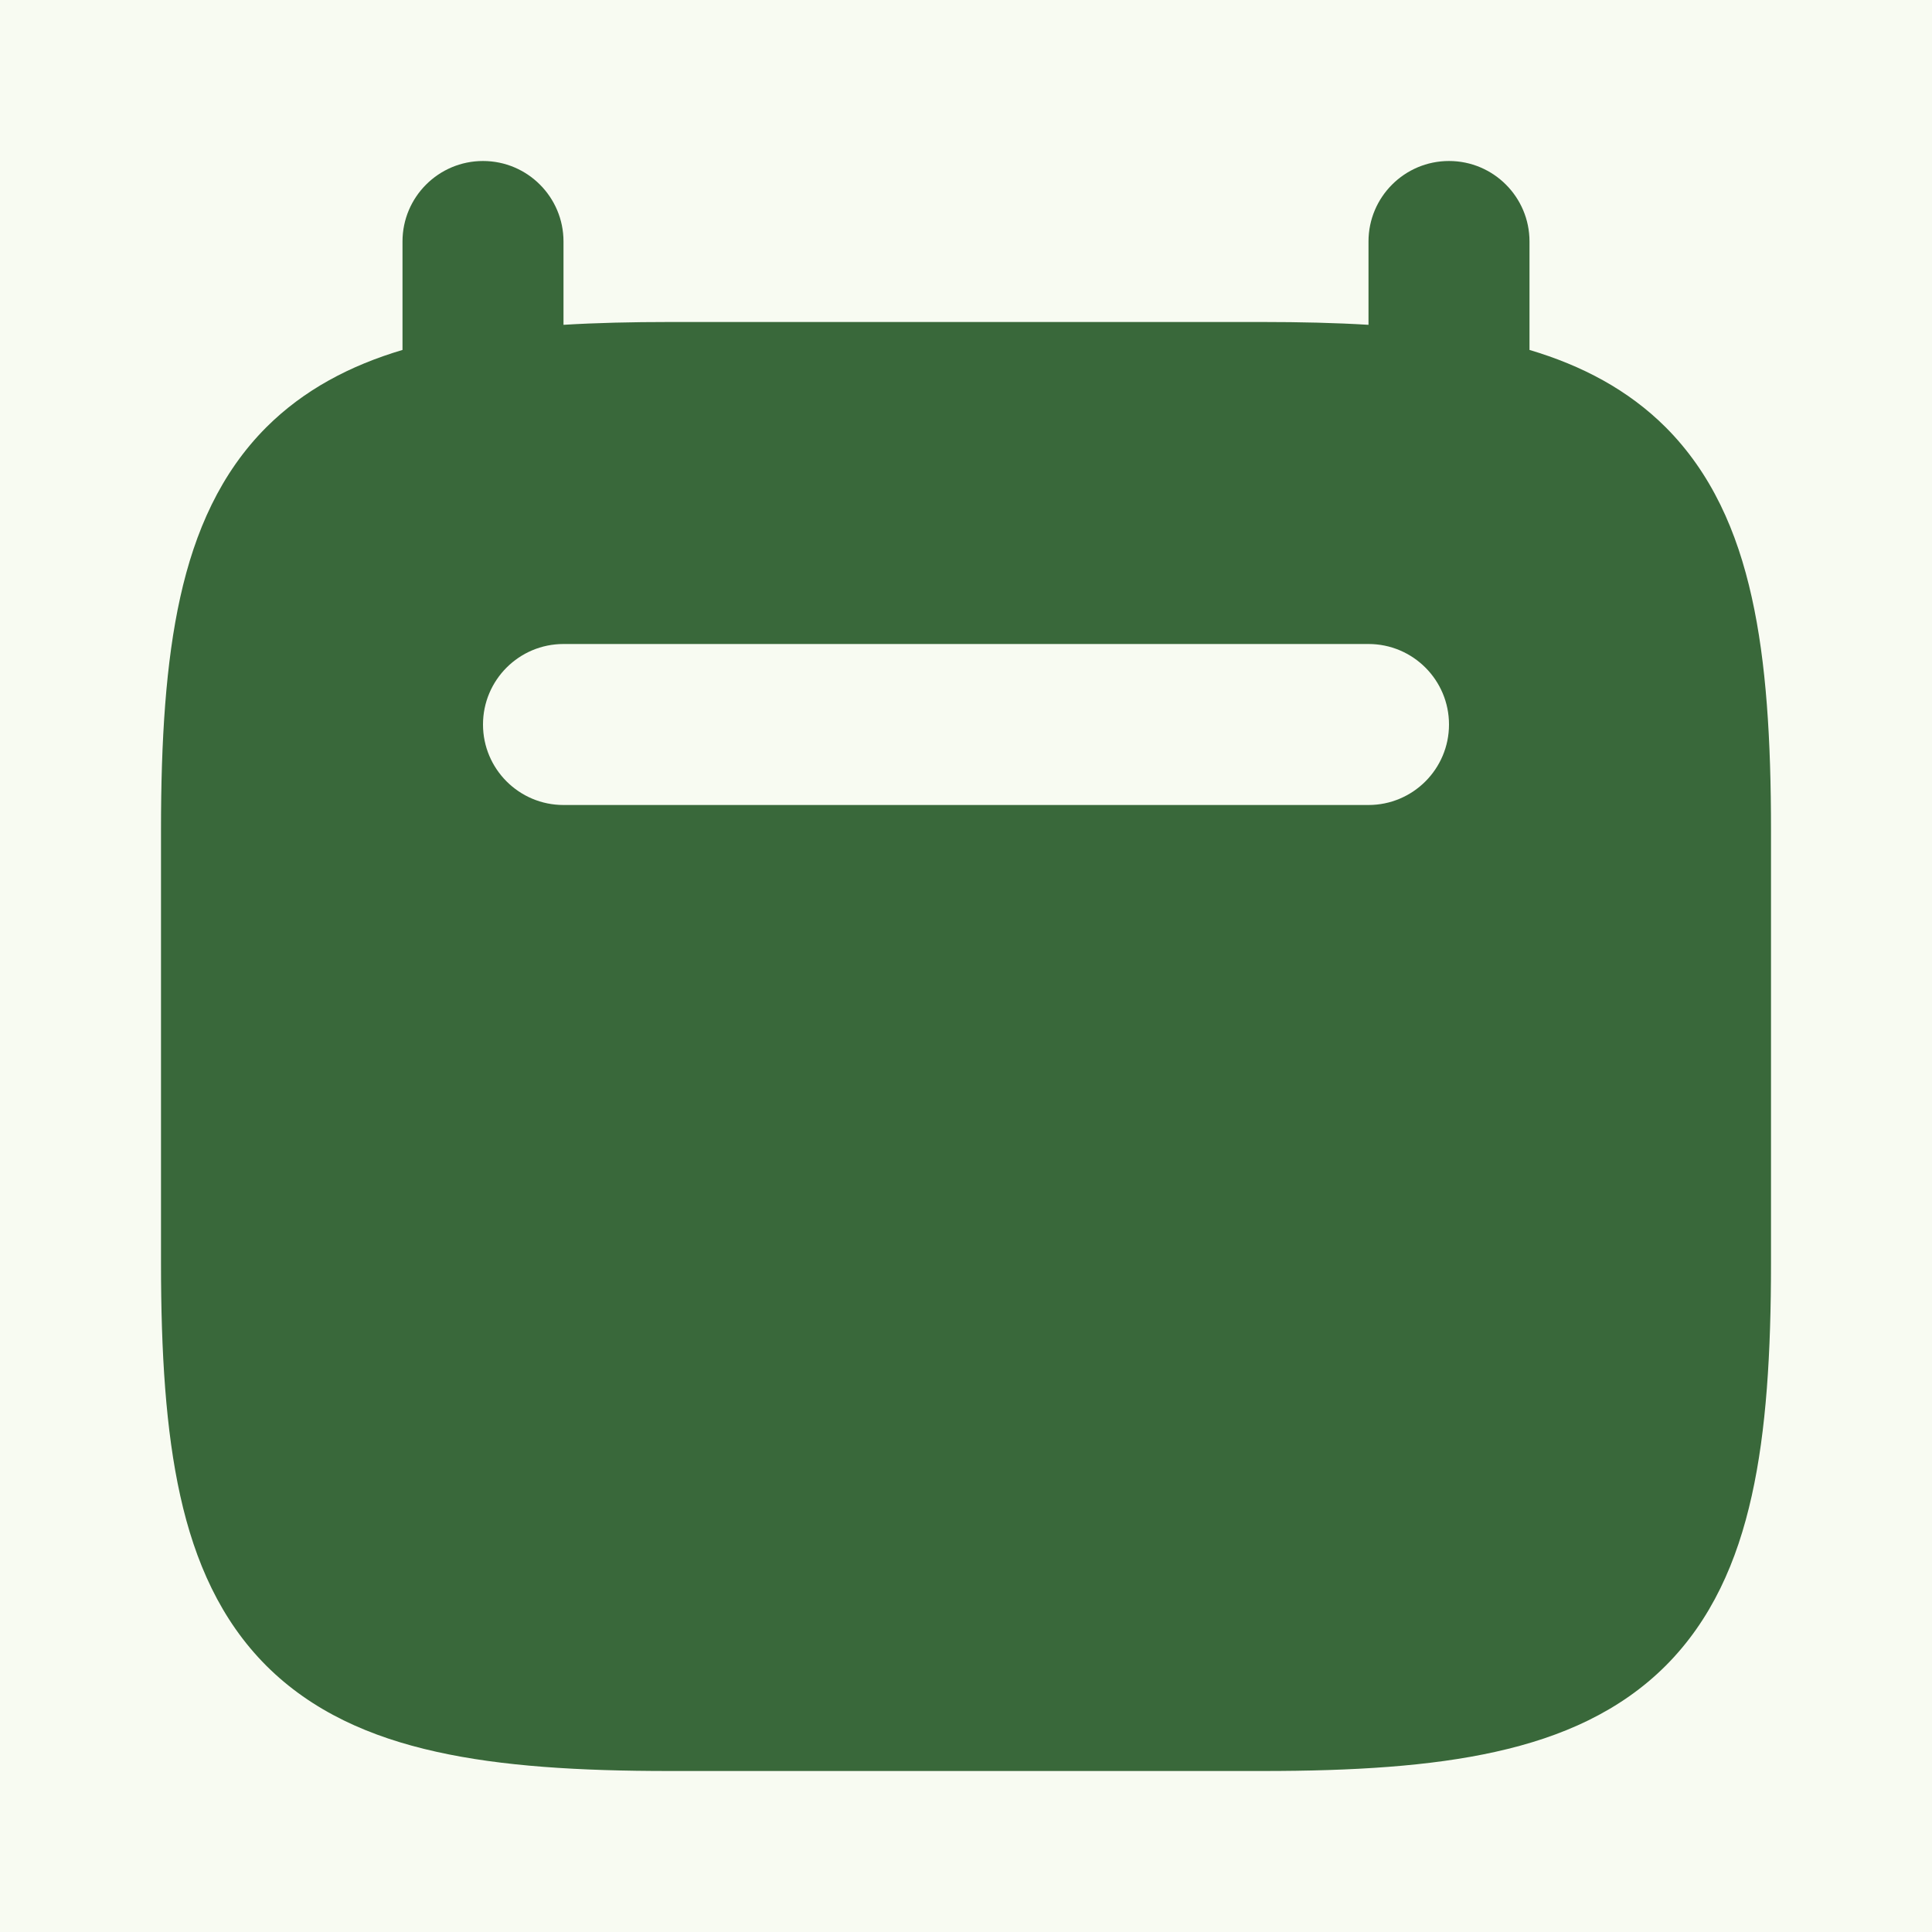
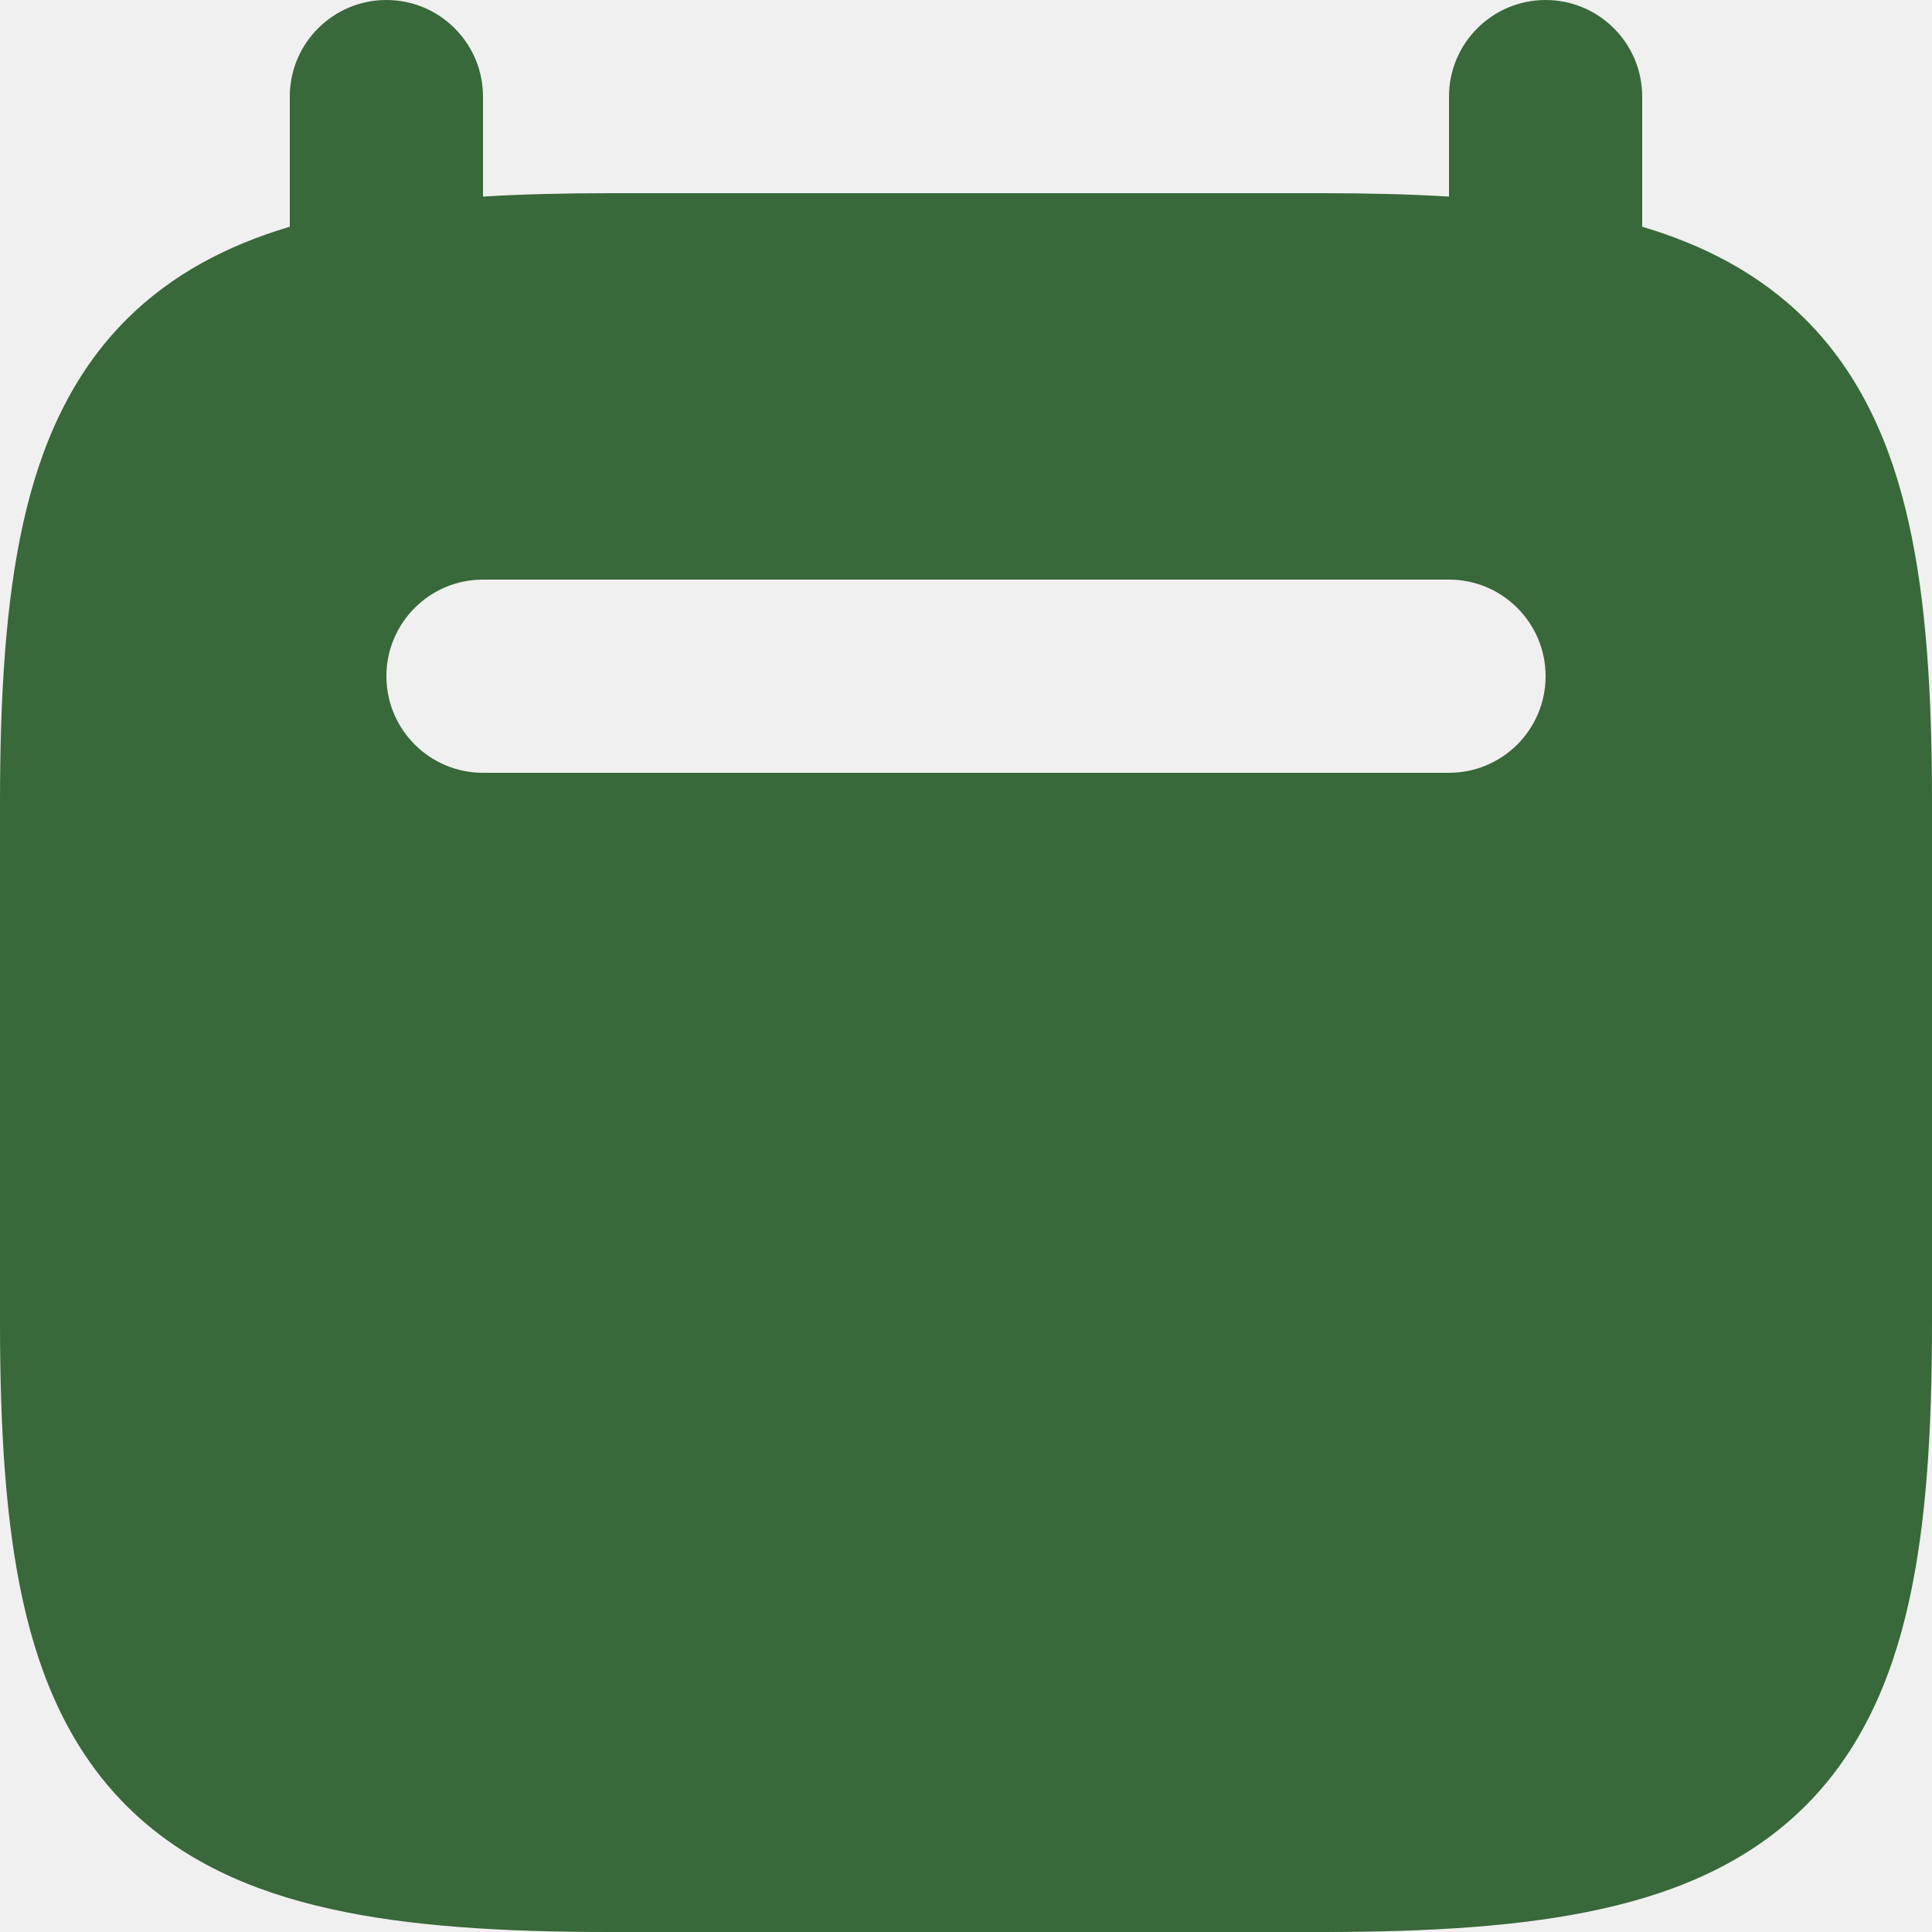
- <svg xmlns="http://www.w3.org/2000/svg" width="24" height="24" viewBox="0 0 24 24" fill="none">
-   <g clip-path="url(#clip0_230_1271)">
-     <path d="M24 0H0V24H24V0Z" fill="#F8FBF2" />
-     <path fill-rule="evenodd" clip-rule="evenodd" d="M5 3V4.347C4.351 4.54 3.776 4.841 3.308 5.308C2.742 5.875 2.421 6.598 2.239 7.42C2.059 8.23 2 9.196 2 10.312V15.688C2 16.804 2.059 17.77 2.239 18.58C2.421 19.402 2.742 20.125 3.308 20.692C3.875 21.258 4.598 21.579 5.42 21.761C6.23 21.942 7.196 22 8.312 22H15.688C16.804 22 17.77 21.942 18.58 21.761C19.402 21.579 20.125 21.258 20.692 20.692C21.258 20.125 21.579 19.402 21.761 18.58C21.942 17.77 22 16.804 22 15.688V10.312C22 9.196 21.942 8.23 21.761 7.42C21.579 6.598 21.258 5.875 20.692 5.308C20.224 4.841 19.649 4.54 19 4.347V3C19 2.448 18.552 2 18 2C17.448 2 17 2.448 17 3V4.035C16.589 4.01 16.151 4 15.688 4H8.312C7.849 4 7.411 4.01 7 4.035V3C7 2.448 6.552 2 6 2C5.448 2 5 2.448 5 3ZM6 9C6 8.448 6.448 8 7 8H17C17.552 8 18 8.448 18 9C18 9.552 17.552 10 17 10H7C6.448 10 6 9.552 6 9Z" fill="#39683A" />
-   </g>
-   <defs>
-     <clipPath id="clip0_230_1271">
-       <rect width="24" height="24" fill="white" />
-     </clipPath>
-   </defs>
+ <svg xmlns="http://www.w3.org/2000/svg" width="20" height="20" viewBox="0 0 20 20" fill="none">
+   <path fill-rule="evenodd" clip-rule="evenodd" d="M3 1V2.347C2.351 2.54 1.776 2.841 1.308 3.308C0.742 3.875 0.421 4.598 0.239 5.42C0.059 6.23 0 7.196 0 8.312V13.688C0 14.804 0.059 15.77 0.239 16.58C0.421 17.402 0.742 18.125 1.308 18.692C1.875 19.258 2.598 19.579 3.42 19.761C4.23 19.942 5.196 20 6.312 20H13.688C14.804 20 15.77 19.942 16.58 19.761C17.402 19.579 18.125 19.258 18.692 18.692C19.258 18.125 19.579 17.402 19.761 16.58C19.942 15.77 20 14.804 20 13.688V8.312C20 7.196 19.942 6.23 19.761 5.42C19.579 4.598 19.258 3.875 18.692 3.308C18.224 2.841 17.649 2.54 17 2.347V1C17 0.448 16.552 0 16 0C15.448 0 15 0.448 15 1V2.035C14.589 2.01 14.152 2 13.688 2H6.312C5.849 2 5.411 2.01 5 2.035V1C5 0.448 4.552 0 4 0C3.448 0 3 0.448 3 1ZM4 7C4 6.448 4.448 6 5 6H15C15.552 6 16 6.448 16 7C16 7.552 15.552 8 15 8H5C4.448 8 4 7.552 4 7Z" fill="#39683A" />
</svg>
